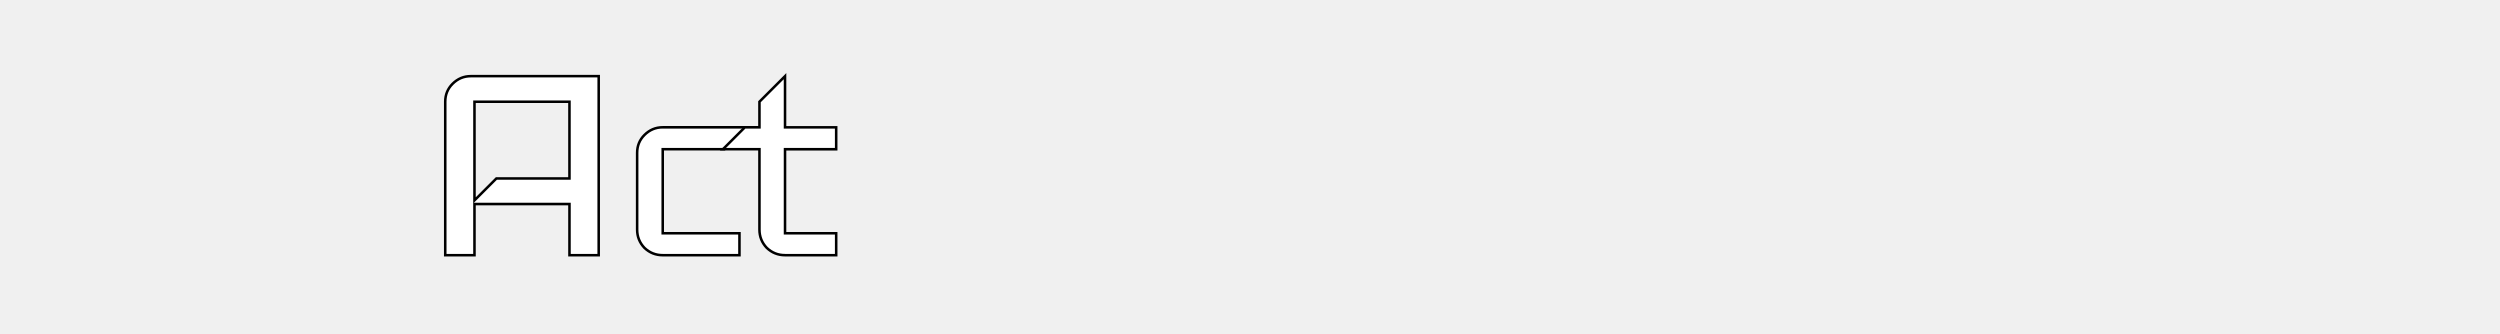
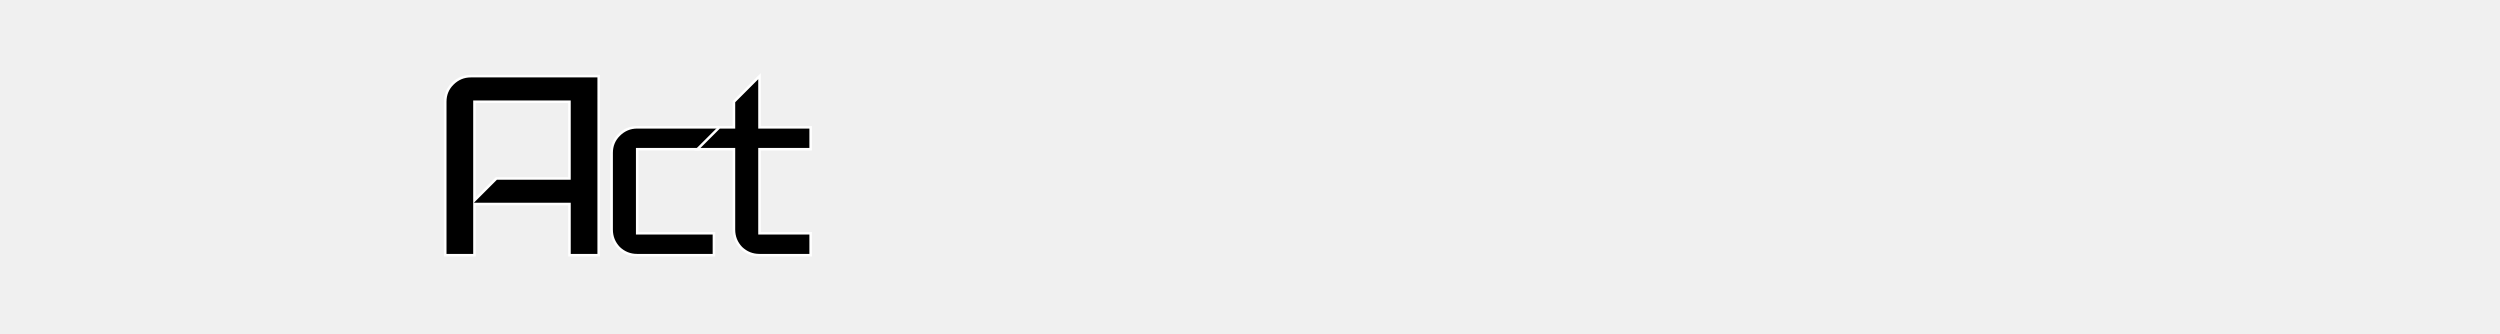
<svg xmlns="http://www.w3.org/2000/svg" width="51.843mm" height="6.914mm" viewBox="0 0 51.843 6.914" version="1.1" id="svg4643">
  <defs id="defs4637" />
  <g id="layer1" transform="translate(-0.08778785,-87.07724)" style="display:none">
    <flowRoot xml:space="preserve" id="flowRoot4645" style="font-style:normal;font-weight:normal;font-size:40px;line-height:1.25;font-family:sans-serif;text-align:center;letter-spacing:-2.9px;word-spacing:0px;text-anchor:middle;fill:#ffffff;fill-opacity:1;stroke:none" transform="matrix(0.2038372,0,0,0.2038372,-1.409223,17.74246)">
      <flowRegion id="flowRegion4647" style="text-align:center;letter-spacing:-2.9px;text-anchor:middle;fill:#ffffff;fill-opacity:1">
        <rect id="rect4649" width="107.571" height="66.163" x="17.143" y="322.272" style="text-align:center;letter-spacing:-2.9px;text-anchor:middle;fill:#ffffff;fill-opacity:1" />
      </flowRegion>
      <flowPara id="flowPara4651" style="font-style:normal;font-variant:normal;font-weight:normal;font-stretch:normal;font-size:53.333px;line-height:1.25;font-family:Iceland;-inkscape-font-specification:Iceland;text-align:center;letter-spacing:-2.9px;text-anchor:middle;fill:#000000;fill-opacity:1">Act</flowPara>
    </flowRoot>
    <flowRoot transform="matrix(0.2645833,0,0,0.2645833,20.20382,-3.950521)" style="font-style:normal;font-weight:normal;font-size:40px;line-height:1.25;font-family:sans-serif;letter-spacing:-2.9px;word-spacing:0px;fill:none;fill-opacity:1;stroke:none" id="flowRoot4869" xml:space="preserve">
      <flowRegion style="letter-spacing:-2.9px;fill:none" id="flowRegion4857">
        <rect style="letter-spacing:-2.9px;fill:none" y="322.272" x="17.143" height="177.143" width="548.571" id="rect4855" />
      </flowRegion>
      <flowPara style="font-style:normal;font-variant:normal;font-weight:normal;font-stretch:normal;font-size:53.333px;line-height:1.25;font-family:Iceland;-inkscape-font-specification:Iceland;letter-spacing:-2.9px;fill:none" id="flowPara4867">
        <flowSpan id="flowSpan4859" style="letter-spacing:-3.13px;fill:none">E</flowSpan>
        <flowSpan style="letter-spacing:-4.23px;fill:none" id="flowSpan4861">v</flowSpan>
        <flowSpan style="letter-spacing:-2.83px;fill:none" id="flowSpan4863">en</flowSpan>
        <flowSpan id="flowSpan4865" style="letter-spacing:-1.5px;fill:none">t</flowSpan>
      </flowPara>
    </flowRoot>
  </g>
  <g style="display:inline" transform="translate(-0.08778785,-87.07724)" id="g62">
    <g aria-label="Act" transform="matrix(0.142064,0,0,0.142064,3.070974,39.78034)" style="font-style:normal;font-weight:normal;font-size:40px;line-height:1.25;font-family:sans-serif;text-align:center;letter-spacing:-2.9px;word-spacing:0px;text-anchor:middle;fill:#ffffff;fill-opacity:1;stroke:#000000;stroke-opacity:1;stroke-width:0.372;stroke-miterlimit:4;stroke-dasharray:none" id="flowRoot44">
-       <path d="M 66.393,370.175 H 62.127 V 362.709 H 48.26 v 7.467 h -4.267 v -22.4 q 0,-1.547 1.067,-2.613 1.12,-1.12 2.667,-1.12 h 18.667 z m -4.267,-11.2 v -11.2 H 48.26 v 14.4 l 3.2,-3.2 z" style="font-style:normal;font-variant:normal;font-weight:normal;font-stretch:normal;font-size:53.333px;line-height:1.25;font-family:Iceland;-inkscape-font-specification:Iceland;text-align:center;letter-spacing:-2.9px;text-anchor:middle;fill:#ffffff;fill-opacity:1;stroke:#000000;stroke-opacity:1;stroke-width:0.372;stroke-miterlimit:4;stroke-dasharray:none" id="path116" />
-       <path d="m 88.006,351.509 -3.253,3.2 h -9.013 v 12.267 h 11.2 v 3.2 H 75.739 q -1.547,0 -2.667,-1.067 -1.067,-1.12 -1.067,-2.667 v -11.2 q 0,-1.547 1.067,-2.613 1.12,-1.12 2.667,-1.12 z" style="font-style:normal;font-variant:normal;font-weight:normal;font-stretch:normal;font-size:53.333px;line-height:1.25;font-family:Iceland;-inkscape-font-specification:Iceland;text-align:center;letter-spacing:-2.9px;text-anchor:middle;fill:#ffffff;fill-opacity:1;stroke:#000000;stroke-opacity:1;stroke-width:0.372;stroke-miterlimit:4;stroke-dasharray:none" id="path118" />
-       <path d="m 101.06,370.175 h -7.467 q -1.547,0 -2.667,-1.067 -1.067,-1.12 -1.067,-2.667 V 354.709 h -5.333 l 3.2,-3.2 h 2.133 v -3.733 l 3.733,-3.733 v 7.467 h 7.467 v 3.2 h -7.467 v 12.267 h 7.467 z" style="font-style:normal;font-variant:normal;font-weight:normal;font-stretch:normal;font-size:53.333px;line-height:1.25;font-family:Iceland;-inkscape-font-specification:Iceland;text-align:center;letter-spacing:-2.9px;text-anchor:middle;fill:#ffffff;fill-opacity:1;stroke:#000000;stroke-opacity:1;stroke-width:0.372;stroke-miterlimit:4;stroke-dasharray:none" id="path120" />
+       <path d="M 66.393,370.175 H 62.127 V 362.709 H 48.26 v 7.467 h -4.267 v -22.4 q 0,-1.547 1.067,-2.613 1.12,-1.12 2.667,-1.12 h 18.667 z m -4.267,-11.2 v -11.2 H 48.26 v 14.4 l 3.2,-3.2 z" style="font-style:normal;font-variant:normal;font-weight:normal;font-stretch:normal;font-size:53.333px;line-height:1.25;font-family:Iceland;-inkscape-font-specification:Iceland;text-align:center;letter-spacing:-2.9px;text-anchor:middle;fill:#000000;fill-opacity:1;stroke:#ffffff;stroke-opacity:1;stroke-width:0.372;stroke-miterlimit:4;stroke-dasharray:none" id="path116" />
+       <path d="m 84.281,351.509 -3.253,3.2 h -9.013 v 12.267 h 11.2 v 3.2 H 72.014 q -1.547,0 -2.667,-1.067 -1.067,-1.12 -1.067,-2.667 v -11.2 q 0,-1.547 1.067,-2.613 1.12,-1.12 2.667,-1.12 z" style="font-style:normal;font-variant:normal;font-weight:normal;font-stretch:normal;font-size:53.333px;line-height:1.25;font-family:Iceland;-inkscape-font-specification:Iceland;text-align:center;letter-spacing:-2.9px;text-anchor:middle;fill:#000000;fill-opacity:1;stroke:#ffffff;stroke-width:0.372;stroke-miterlimit:4;stroke-dasharray:none;stroke-opacity:1" id="path118" />
+       <path d="m 97.335,370.175 h -7.467 q -1.547,0 -2.667,-1.067 -1.067,-1.12 -1.067,-2.667 V 354.709 h -5.333 l 3.2,-3.2 h 2.133 v -3.733 l 3.733,-3.733 v 7.467 h 7.467 v 3.2 h -7.467 v 12.267 h 7.467 z" style="font-style:normal;font-variant:normal;font-weight:normal;font-stretch:normal;font-size:53.333px;line-height:1.25;font-family:Iceland;-inkscape-font-specification:Iceland;text-align:center;letter-spacing:-2.9px;text-anchor:middle;fill:#000000;fill-opacity:1;stroke:#ffffff;stroke-width:0.372;stroke-miterlimit:4;stroke-dasharray:none;stroke-opacity:1" id="path120" />
    </g>
    <flowRoot xml:space="preserve" id="flowRoot60" style="font-style:normal;font-weight:normal;font-size:40px;line-height:1.25;font-family:sans-serif;letter-spacing:-2.9px;word-spacing:0px;fill:none;fill-opacity:1;stroke:none" transform="matrix(0.2645833,0,0,0.2645833,20.20382,-3.950521)">
      <flowRegion id="flowRegion48" style="letter-spacing:-2.9px;fill:none">
        <rect id="rect46" width="548.571" height="177.143" x="17.143" y="322.272" style="letter-spacing:-2.9px;fill:none" />
      </flowRegion>
      <flowPara id="flowPara58" style="font-style:normal;font-variant:normal;font-weight:normal;font-stretch:normal;font-size:53.333px;line-height:1.25;font-family:Iceland;-inkscape-font-specification:Iceland;letter-spacing:-2.9px;fill:none">
        <flowSpan style="letter-spacing:-3.13px;fill:none" id="flowSpan50">E</flowSpan>
        <flowSpan id="flowSpan52" style="letter-spacing:-4.23px;fill:none">v</flowSpan>
        <flowSpan id="flowSpan54" style="letter-spacing:-2.83px;fill:none">en</flowSpan>
        <flowSpan style="letter-spacing:-1.5px;fill:none" id="flowSpan56">t</flowSpan>
      </flowPara>
    </flowRoot>
  </g>
</svg>
